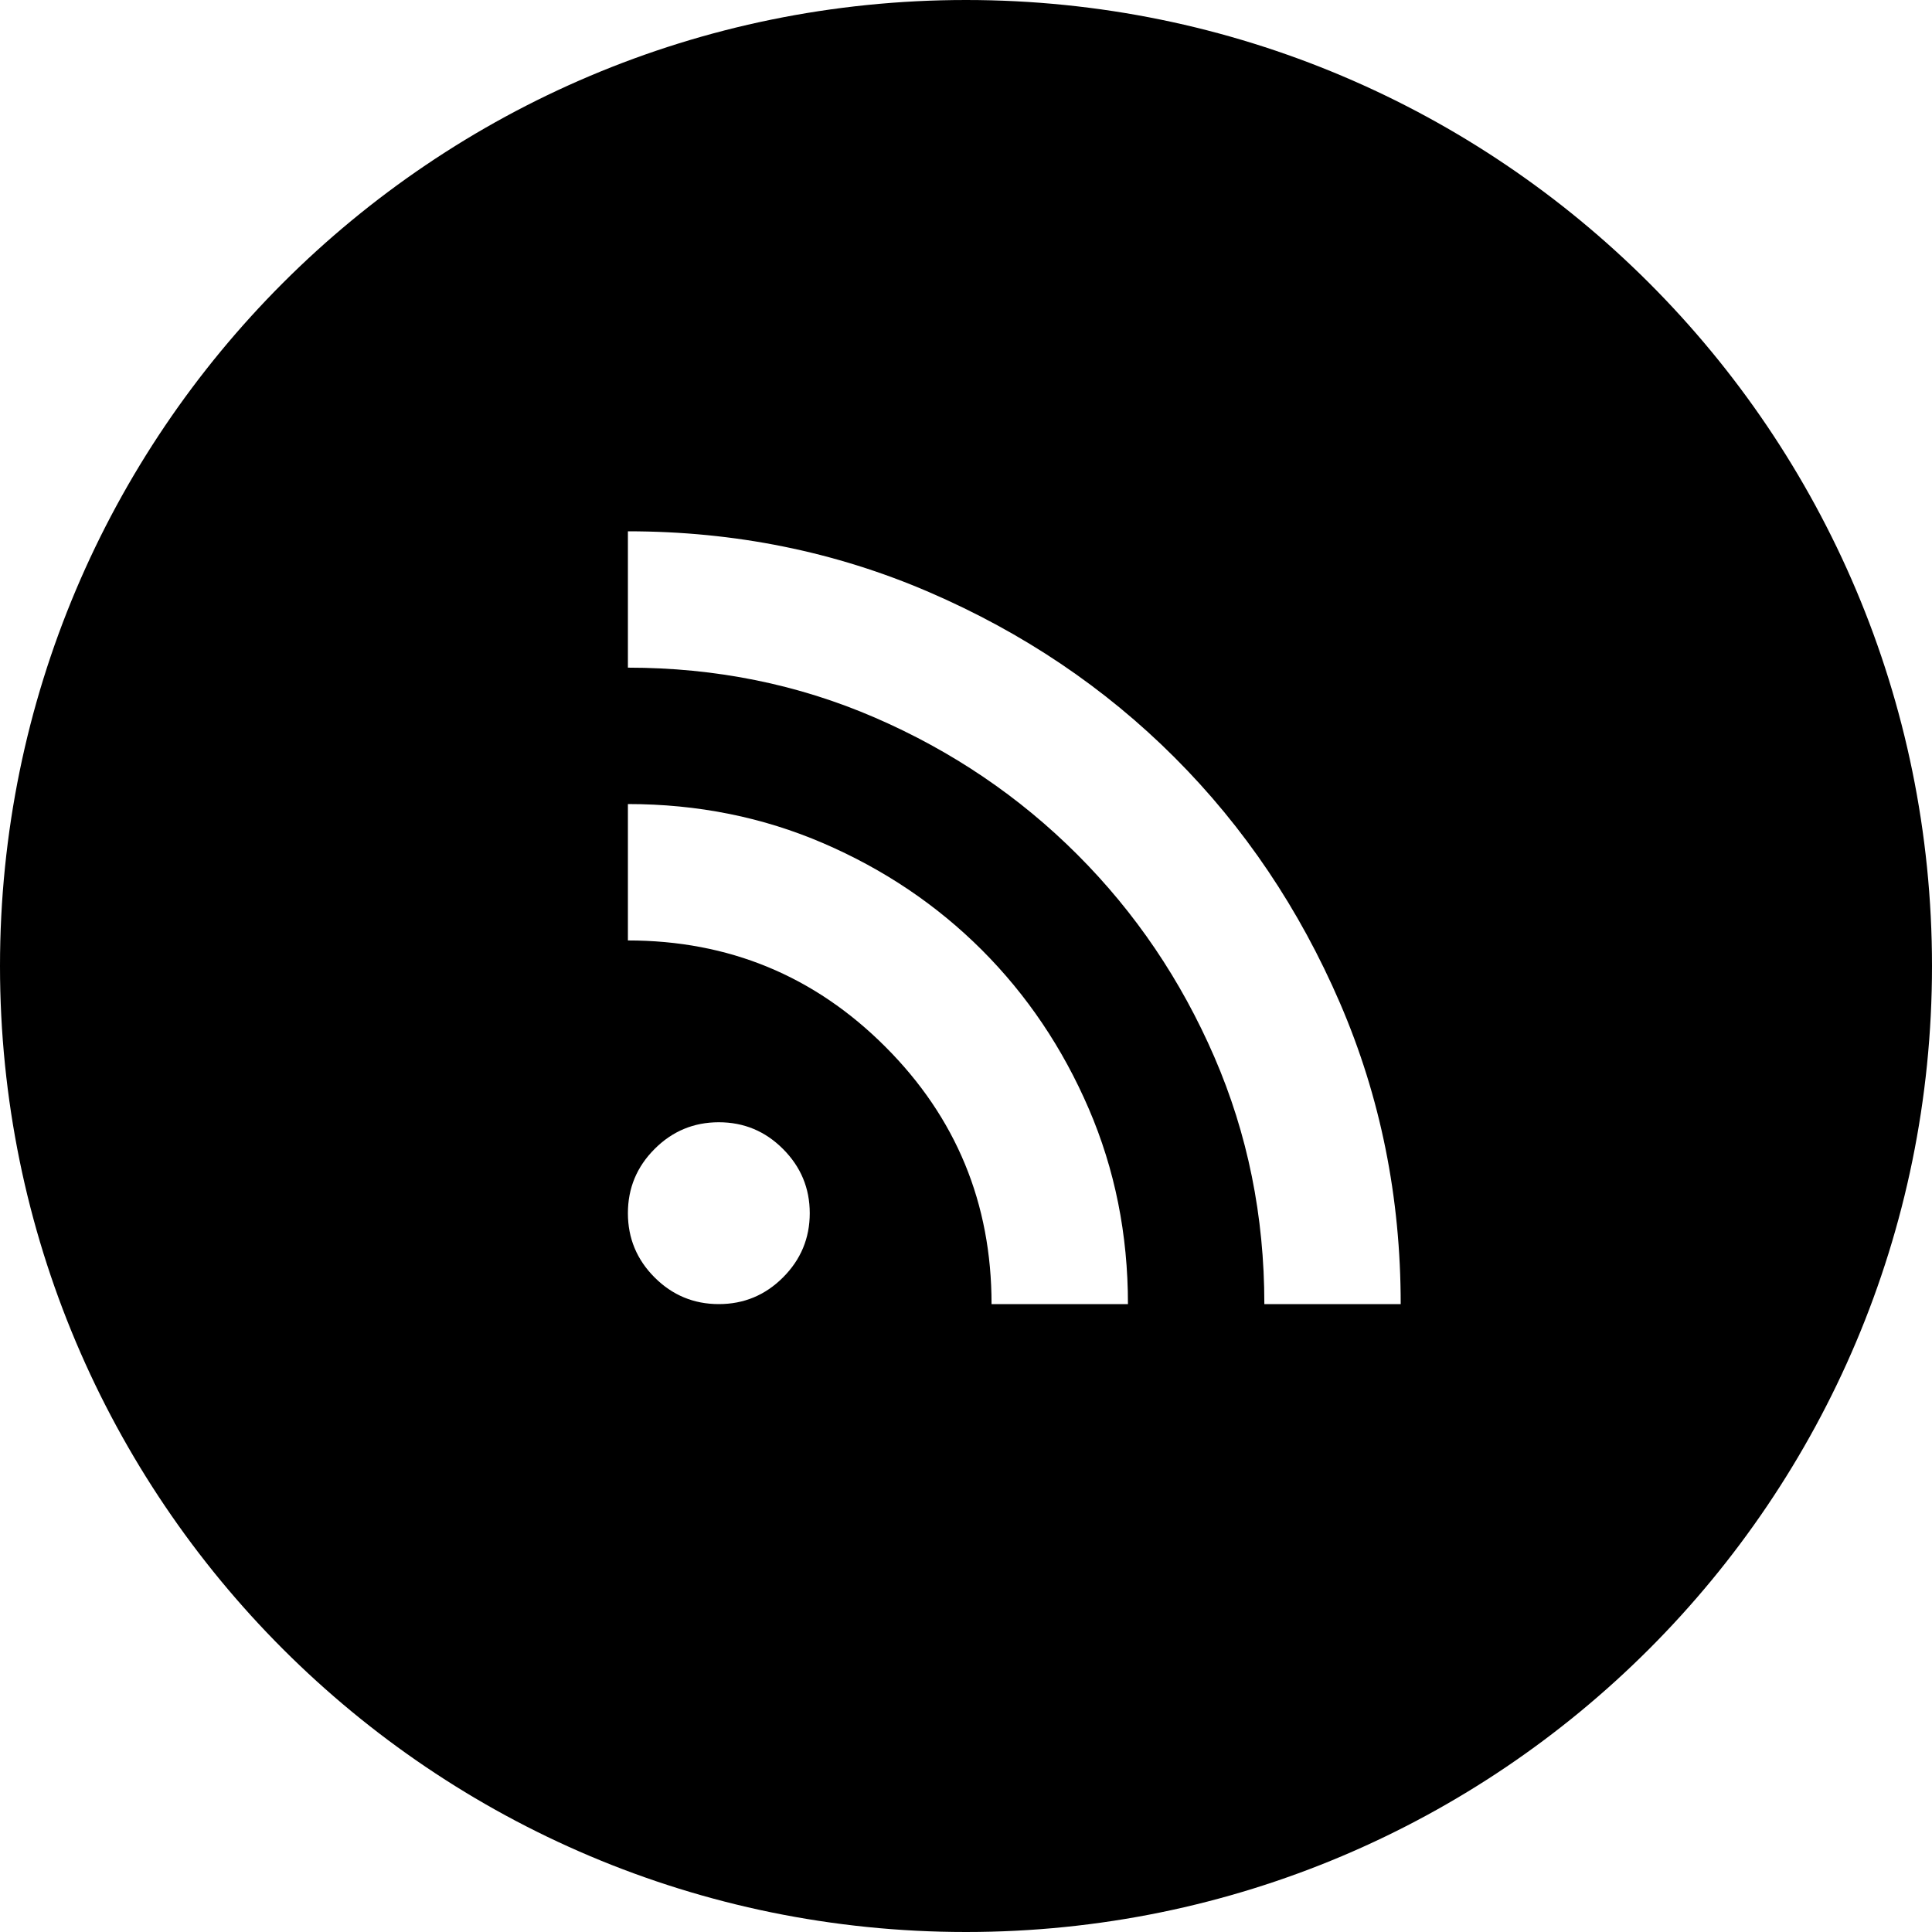
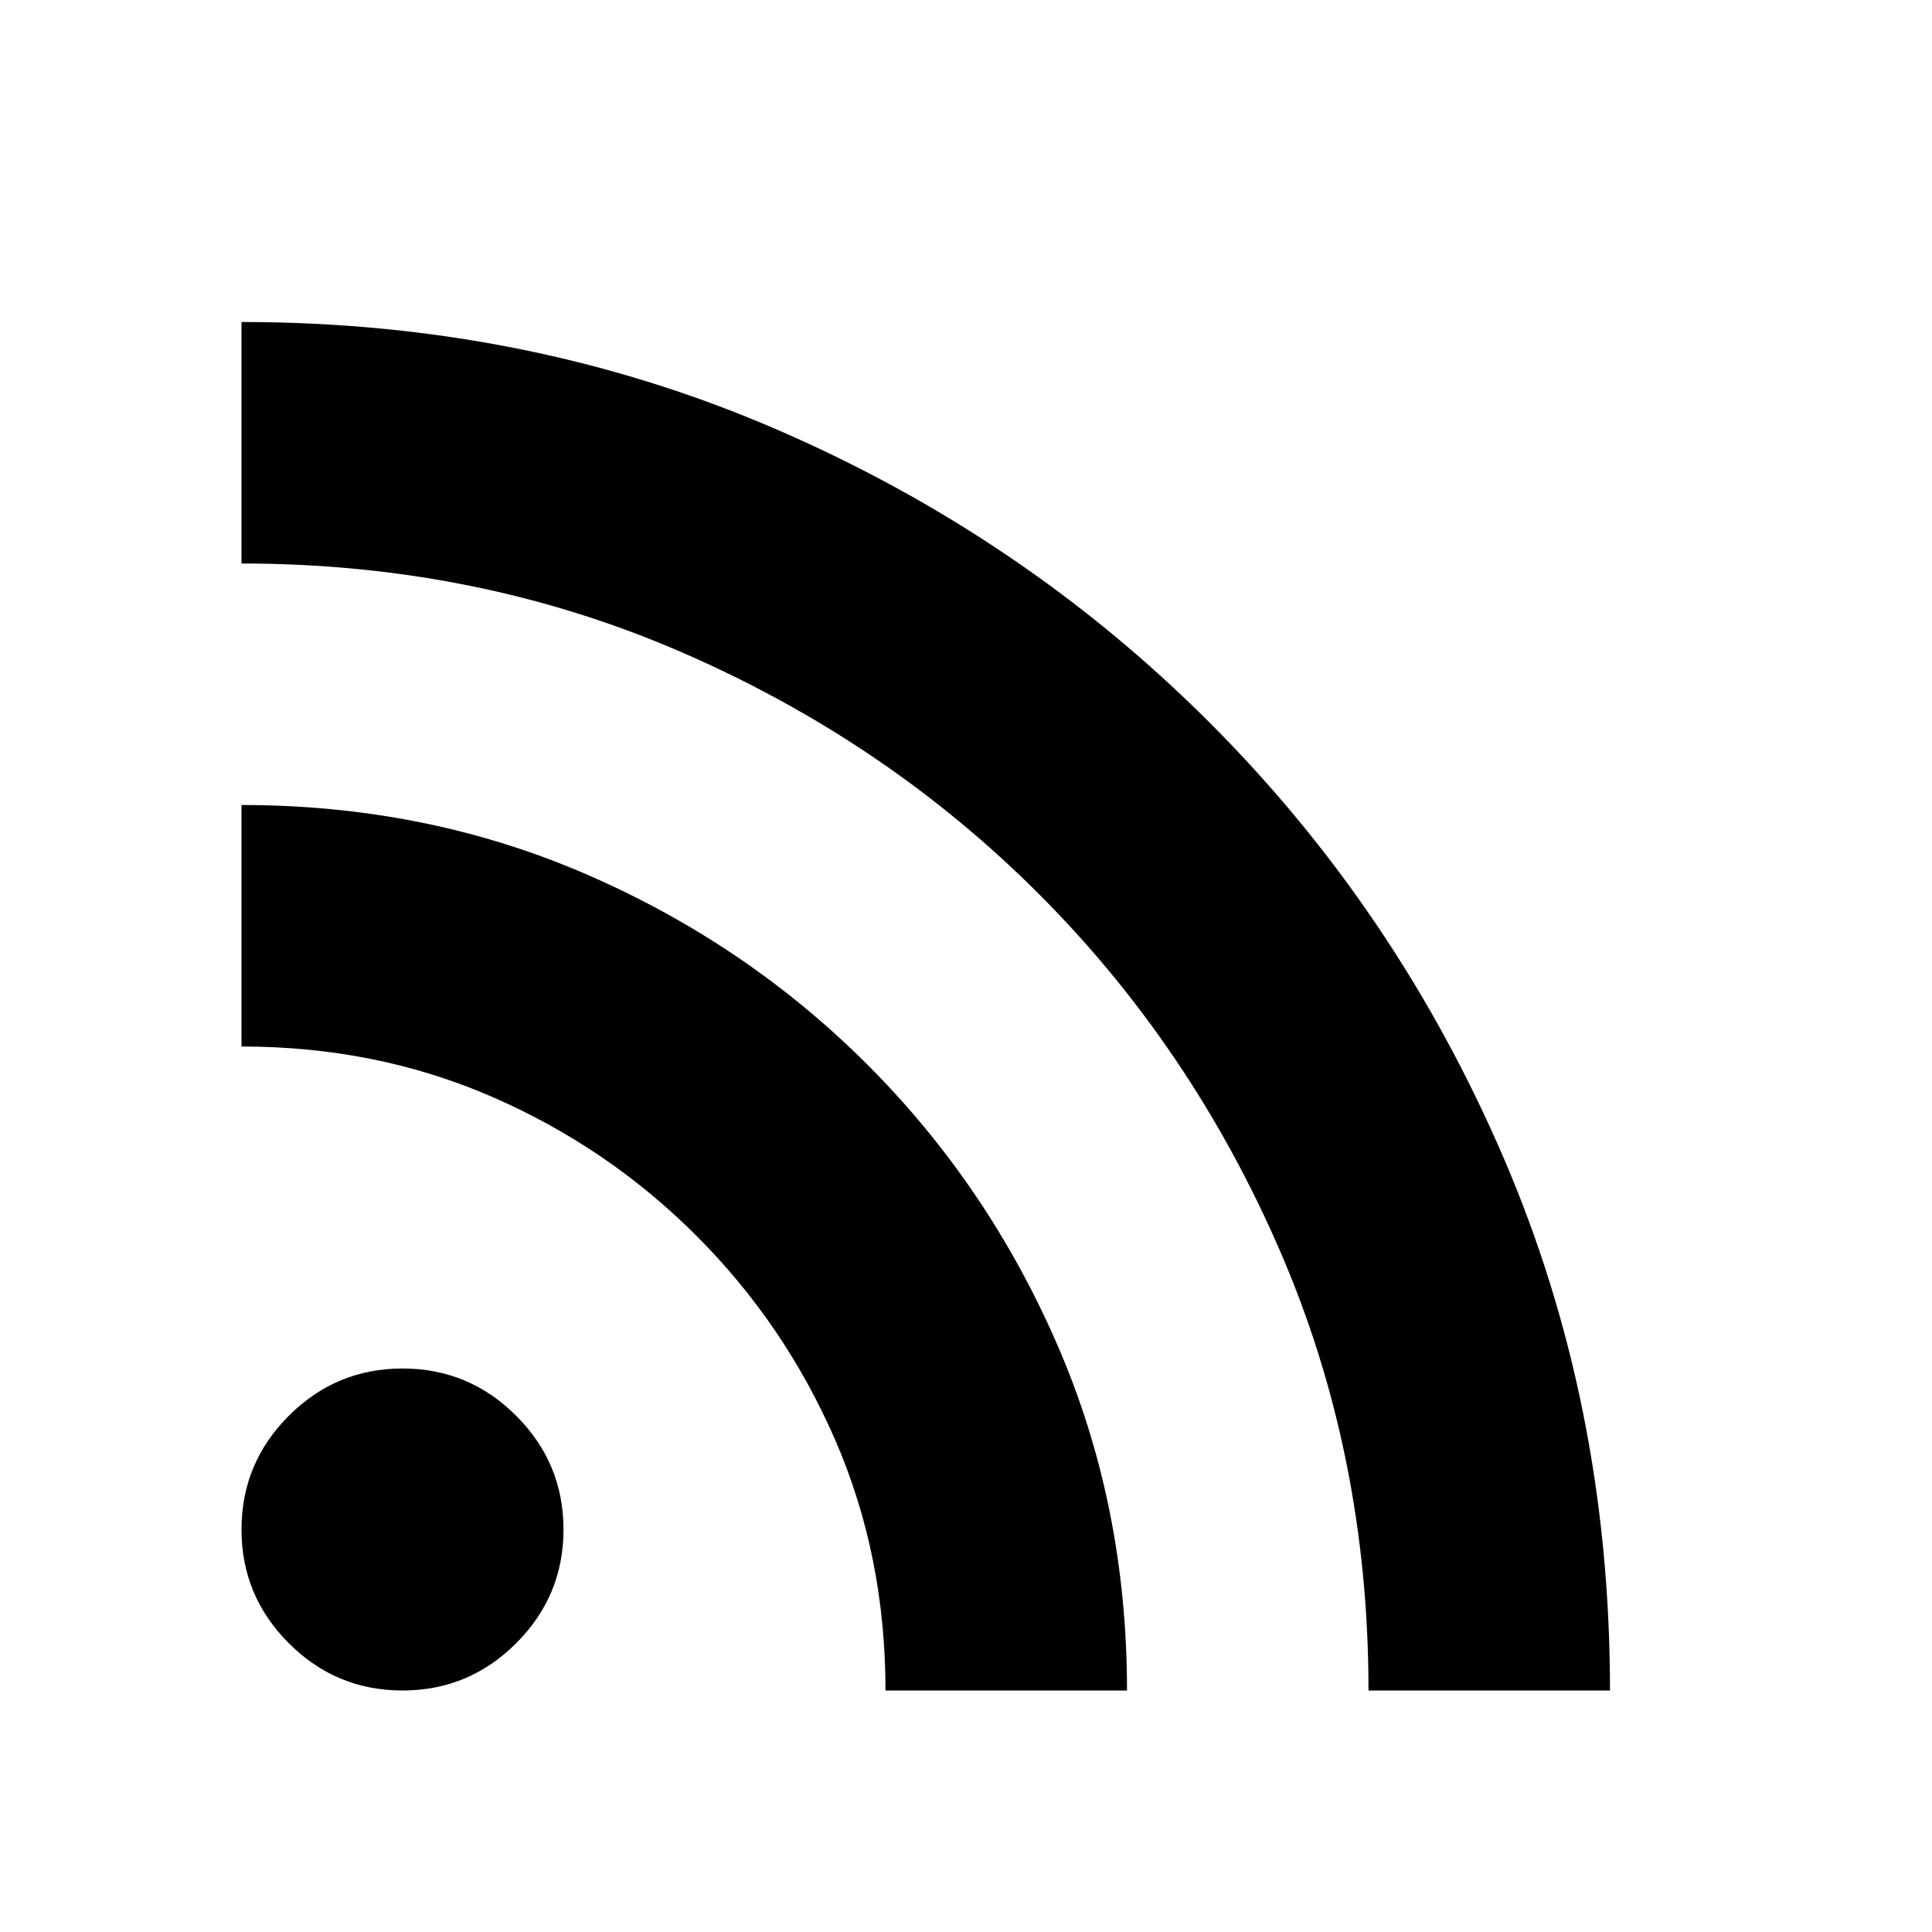
- <svg xmlns="http://www.w3.org/2000/svg" width="40" height="40" viewBox="0 0 40 40">
-   <path fill-rule="evenodd" clip-rule="evenodd" d="M20 40C31.046 40 40 31.046 40 20C40 8.954 31.046 0 20 0C8.954 0 0 8.954 0 20C0 31.046 8.954 40 20 40ZM13.553 26.448C13.921 26.816 14.365 27 14.882 27C15.4 27 15.843 26.816 16.211 26.448C16.58 26.079 16.765 25.635 16.765 25.118C16.765 24.6 16.58 24.157 16.211 23.788C15.843 23.419 15.4 23.235 14.882 23.235C14.365 23.235 13.921 23.419 13.553 23.788C13.184 24.157 13 24.6 13 25.118C13 25.635 13.184 26.079 13.553 26.448ZM25.141 21.882C25.831 23.474 26.177 25.18 26.177 27H29C29 24.788 28.581 22.71 27.742 20.765C26.902 18.82 25.761 17.125 24.318 15.682C22.875 14.239 21.18 13.098 19.235 12.259C17.29 11.42 15.212 11 13 11V13.823C14.82 13.823 16.526 14.169 18.118 14.859C19.71 15.549 21.106 16.494 22.306 17.694C23.506 18.894 24.451 20.29 25.141 21.882ZM18.329 21.671C19.796 23.137 20.529 24.914 20.529 27H23.353C23.353 25.557 23.082 24.208 22.541 22.953C22 21.698 21.263 20.604 20.33 19.67C19.396 18.737 18.302 18 17.047 17.459C15.792 16.918 14.443 16.647 13 16.647V19.471C15.086 19.471 16.863 20.204 18.329 21.671Z" />
+ <svg xmlns="http://www.w3.org/2000/svg" height="24px" viewBox="0 -960 960 960" width="24px" fill="currentColor">
+   <path d="M200-120q-33 0-56.5-23.5T120-200q0-33 23.5-56.5T200-280q33 0 56.5 23.5T280-200q0 33-23.5 56.5T200-120Zm480 0q0-117-44-218.5T516-516q-76-76-177.5-120T120-680v-120q142 0 265 53t216 146q93 93 146 216t53 265H680Zm-240 0q0-67-25-124.5T346-346q-44-44-101.5-69T120-440v-120q92 0 171.5 34.5T431-431q60 60 94.5 139.5T560-120H440Z" />
</svg>
